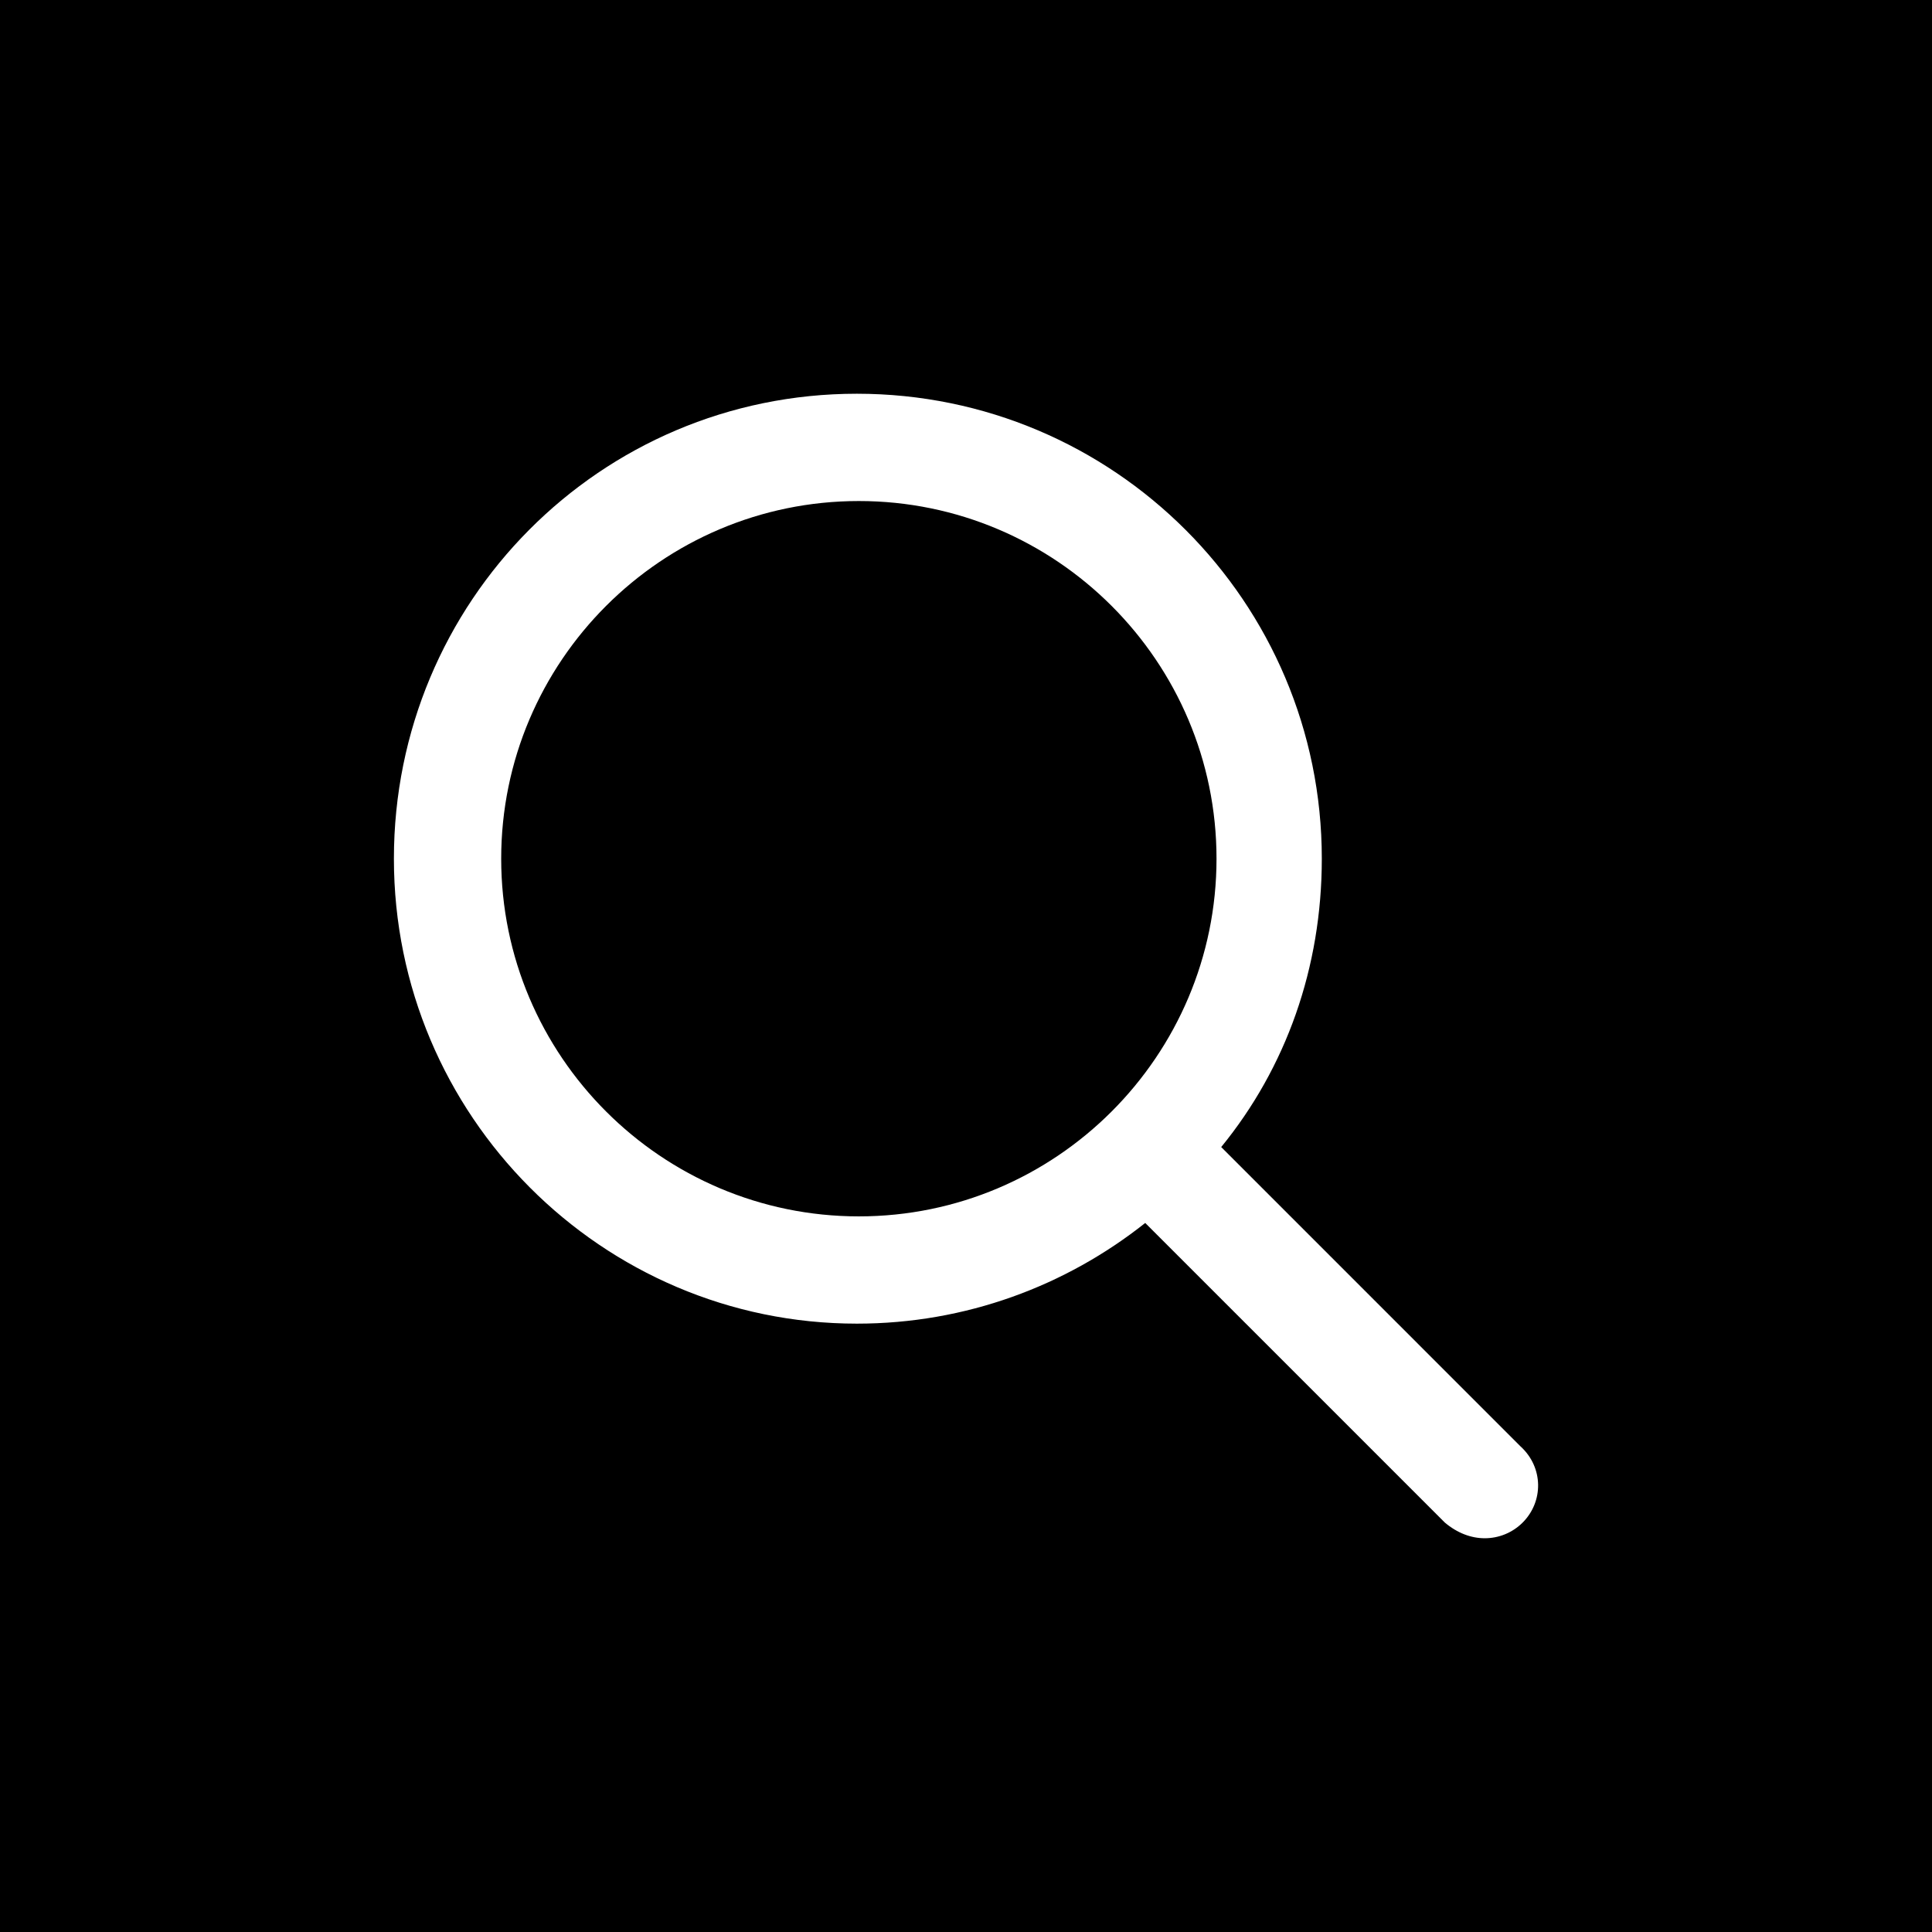
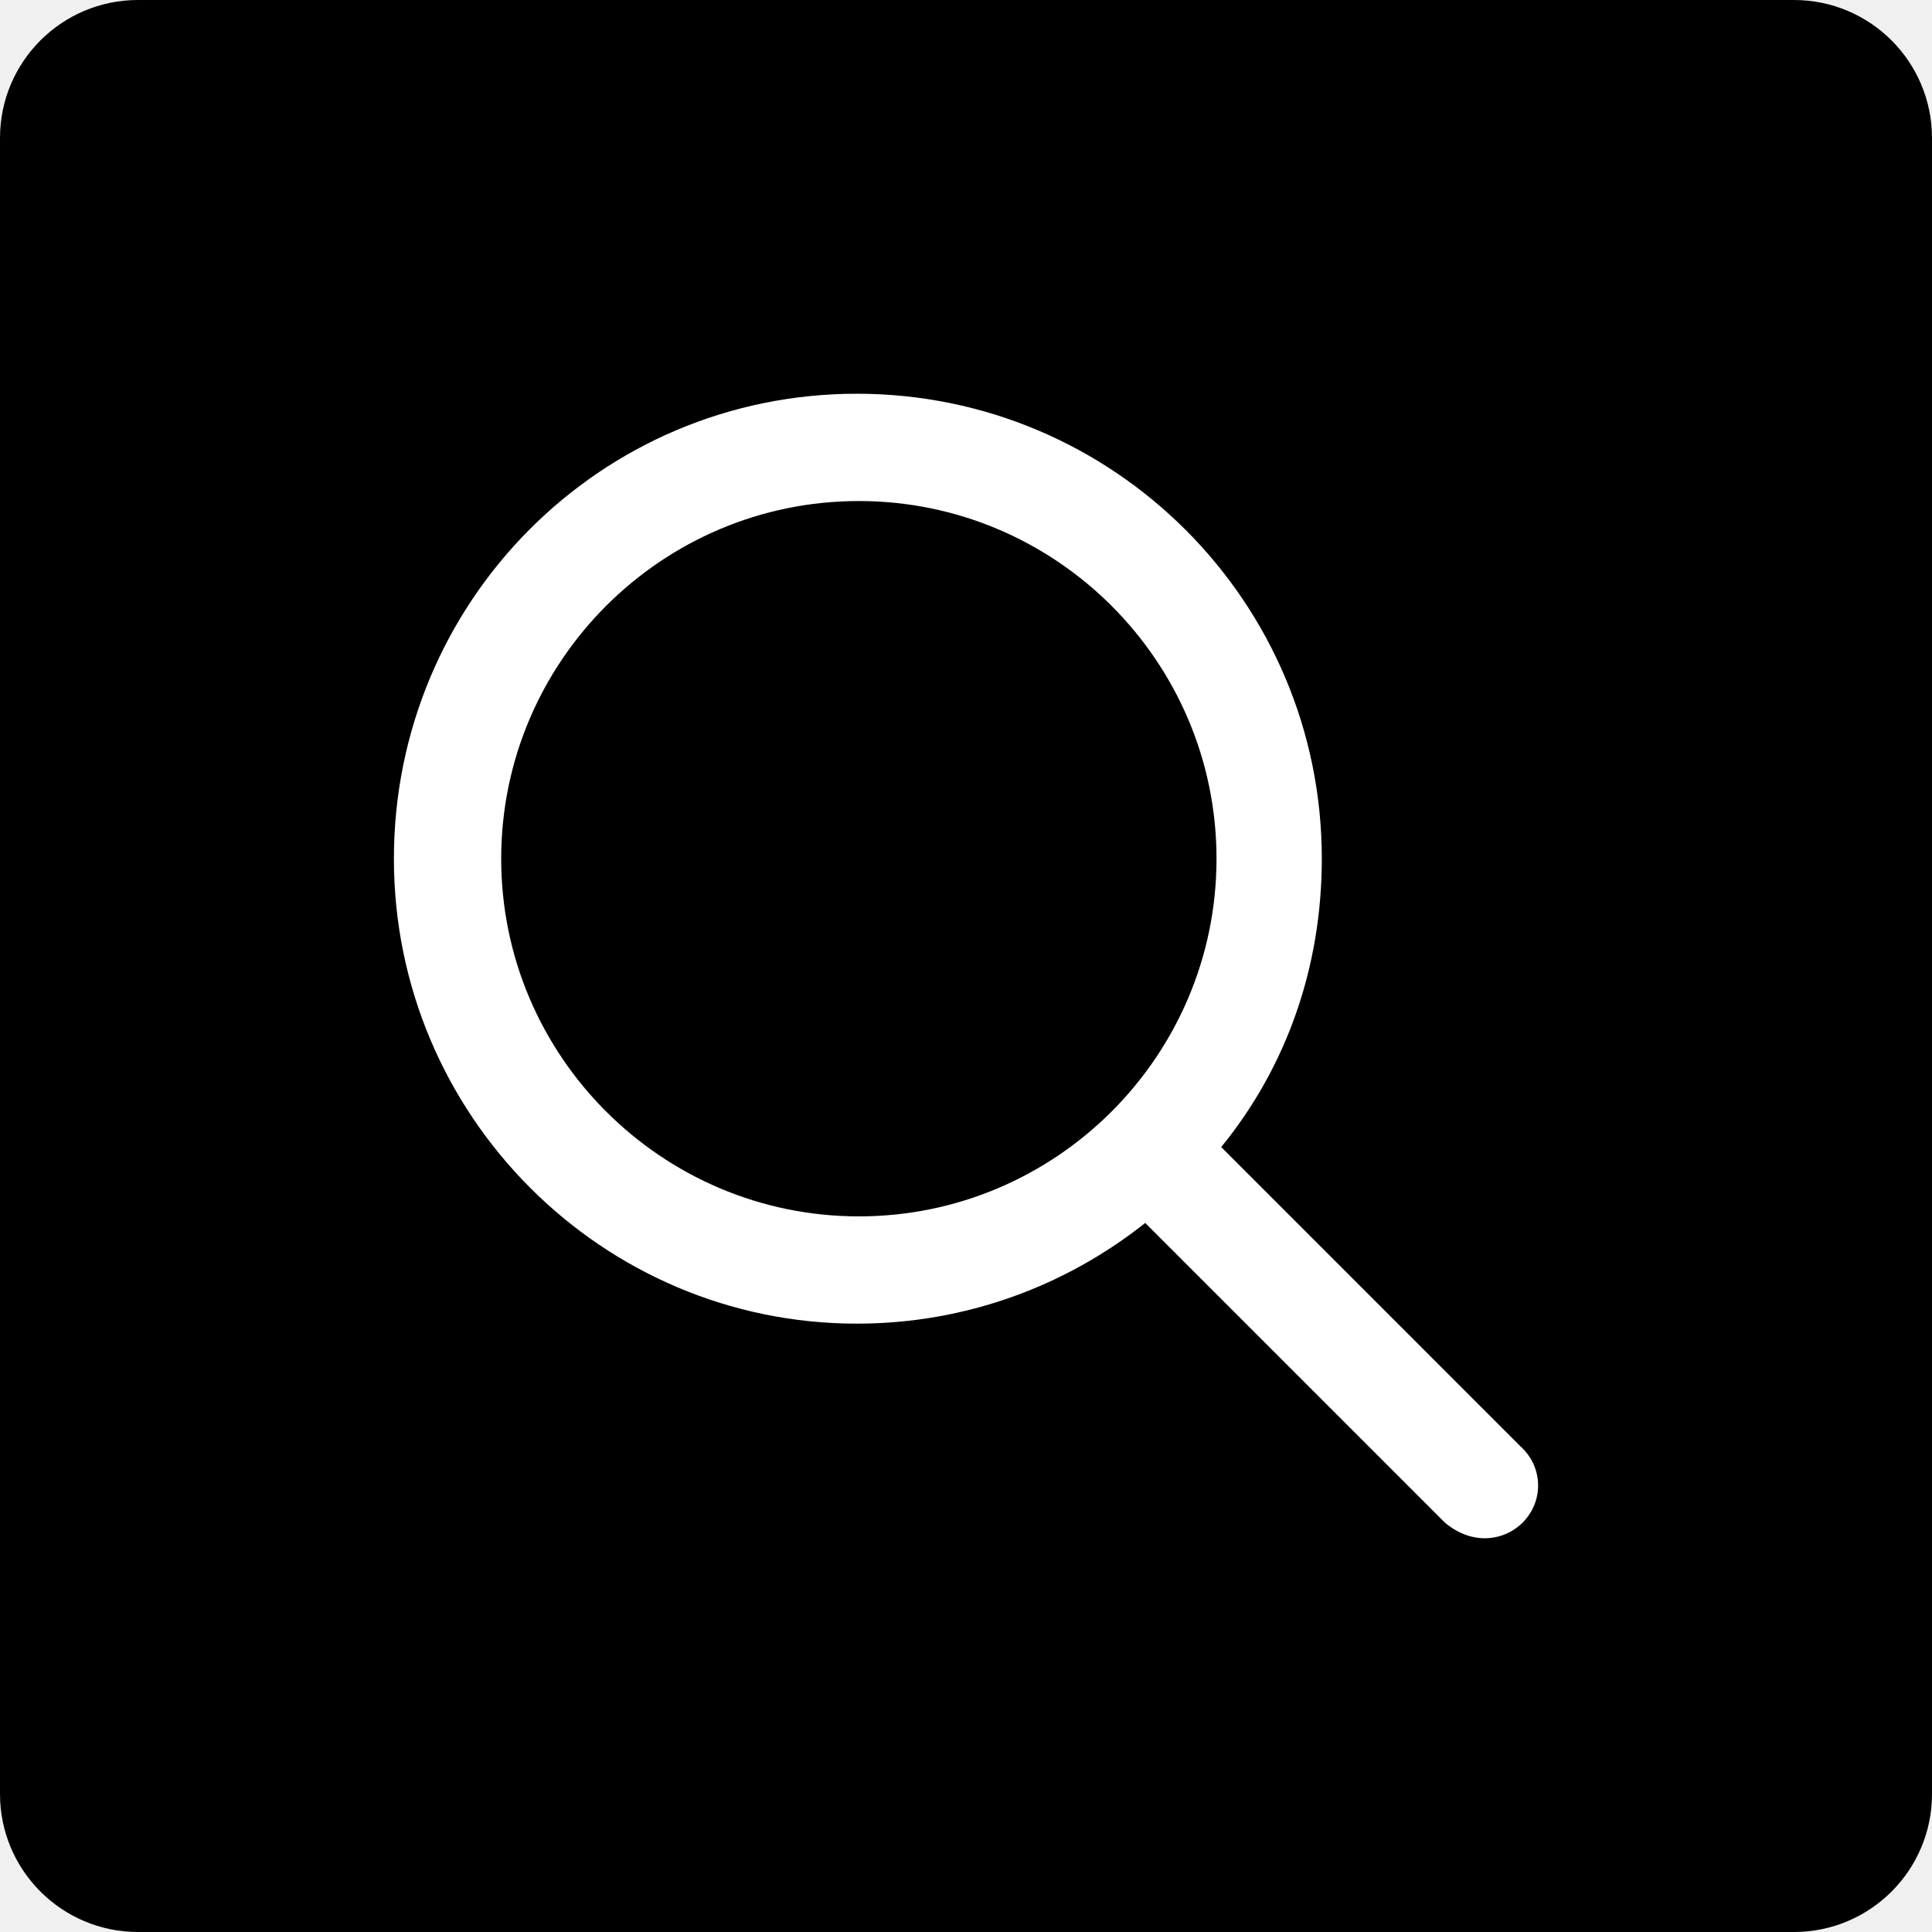
<svg xmlns="http://www.w3.org/2000/svg" width="100mm" height="100mm" viewBox="0 0 100 100" version="1.1" id="svg5">
-   <defs id="defs2" />
+   <defs id="defs2">
+     </defs>
  <g id="layer1" style="display:inline">
-     <rect style="fill:#000000;fill-opacity:1;stroke-width:0.556" id="rect1927" width="100" height="100" x="0" y="0" />
+     <path style="fill:#000000;fill-opacity:1;stroke-width:0.556" id="rect1927" width="100" height="100" x="0" y="0" d="m 7.144,0 h 85.713 A 7.144,7.144 45 0 1 100,7.144 l 0,85.713 A 7.144,7.144 135 0 1 92.856,100 l -85.713,0 A 7.144,7.144 45 0 1 0,92.856 V 7.144 A 7.144,7.144 135 0 1 7.144,0 Z" />
    <g id="g1689" transform="translate(-76.2165,-8.185488)" style="display:inline">
      <path d="M 154.93,83.062 139.426,67.557 c 3.355,-4.107 5.207,-9.279 5.207,-14.926 0,-13.294 -10.775,-24.066 -24.066,-24.066 -13.291,0 -23.962,10.775 -23.962,24.066 0,13.291 10.774,24.066 23.962,24.066 5.645,0 10.824,-1.957 14.926,-5.211 l 15.504,15.504 c 0.648,0.548 1.365,0.815 2.071,0.815 0.706,0 1.421,-0.271 1.963,-0.814 1.08,-1.084 1.08,-2.843 -0.101,-3.93 z M 102.158,52.632 c 0,-10.207 8.305,-18.513 18.513,-18.513 10.207,0 18.512,8.305 18.512,18.513 0,10.207 -8.305,18.513 -18.512,18.513 -10.207,0 -18.513,-8.307 -18.513,-18.513 z" id="path9" style="fill:#ffffff;fill-opacity:1;stroke-width:0.116" />
    </g>
  </g>
</svg>
